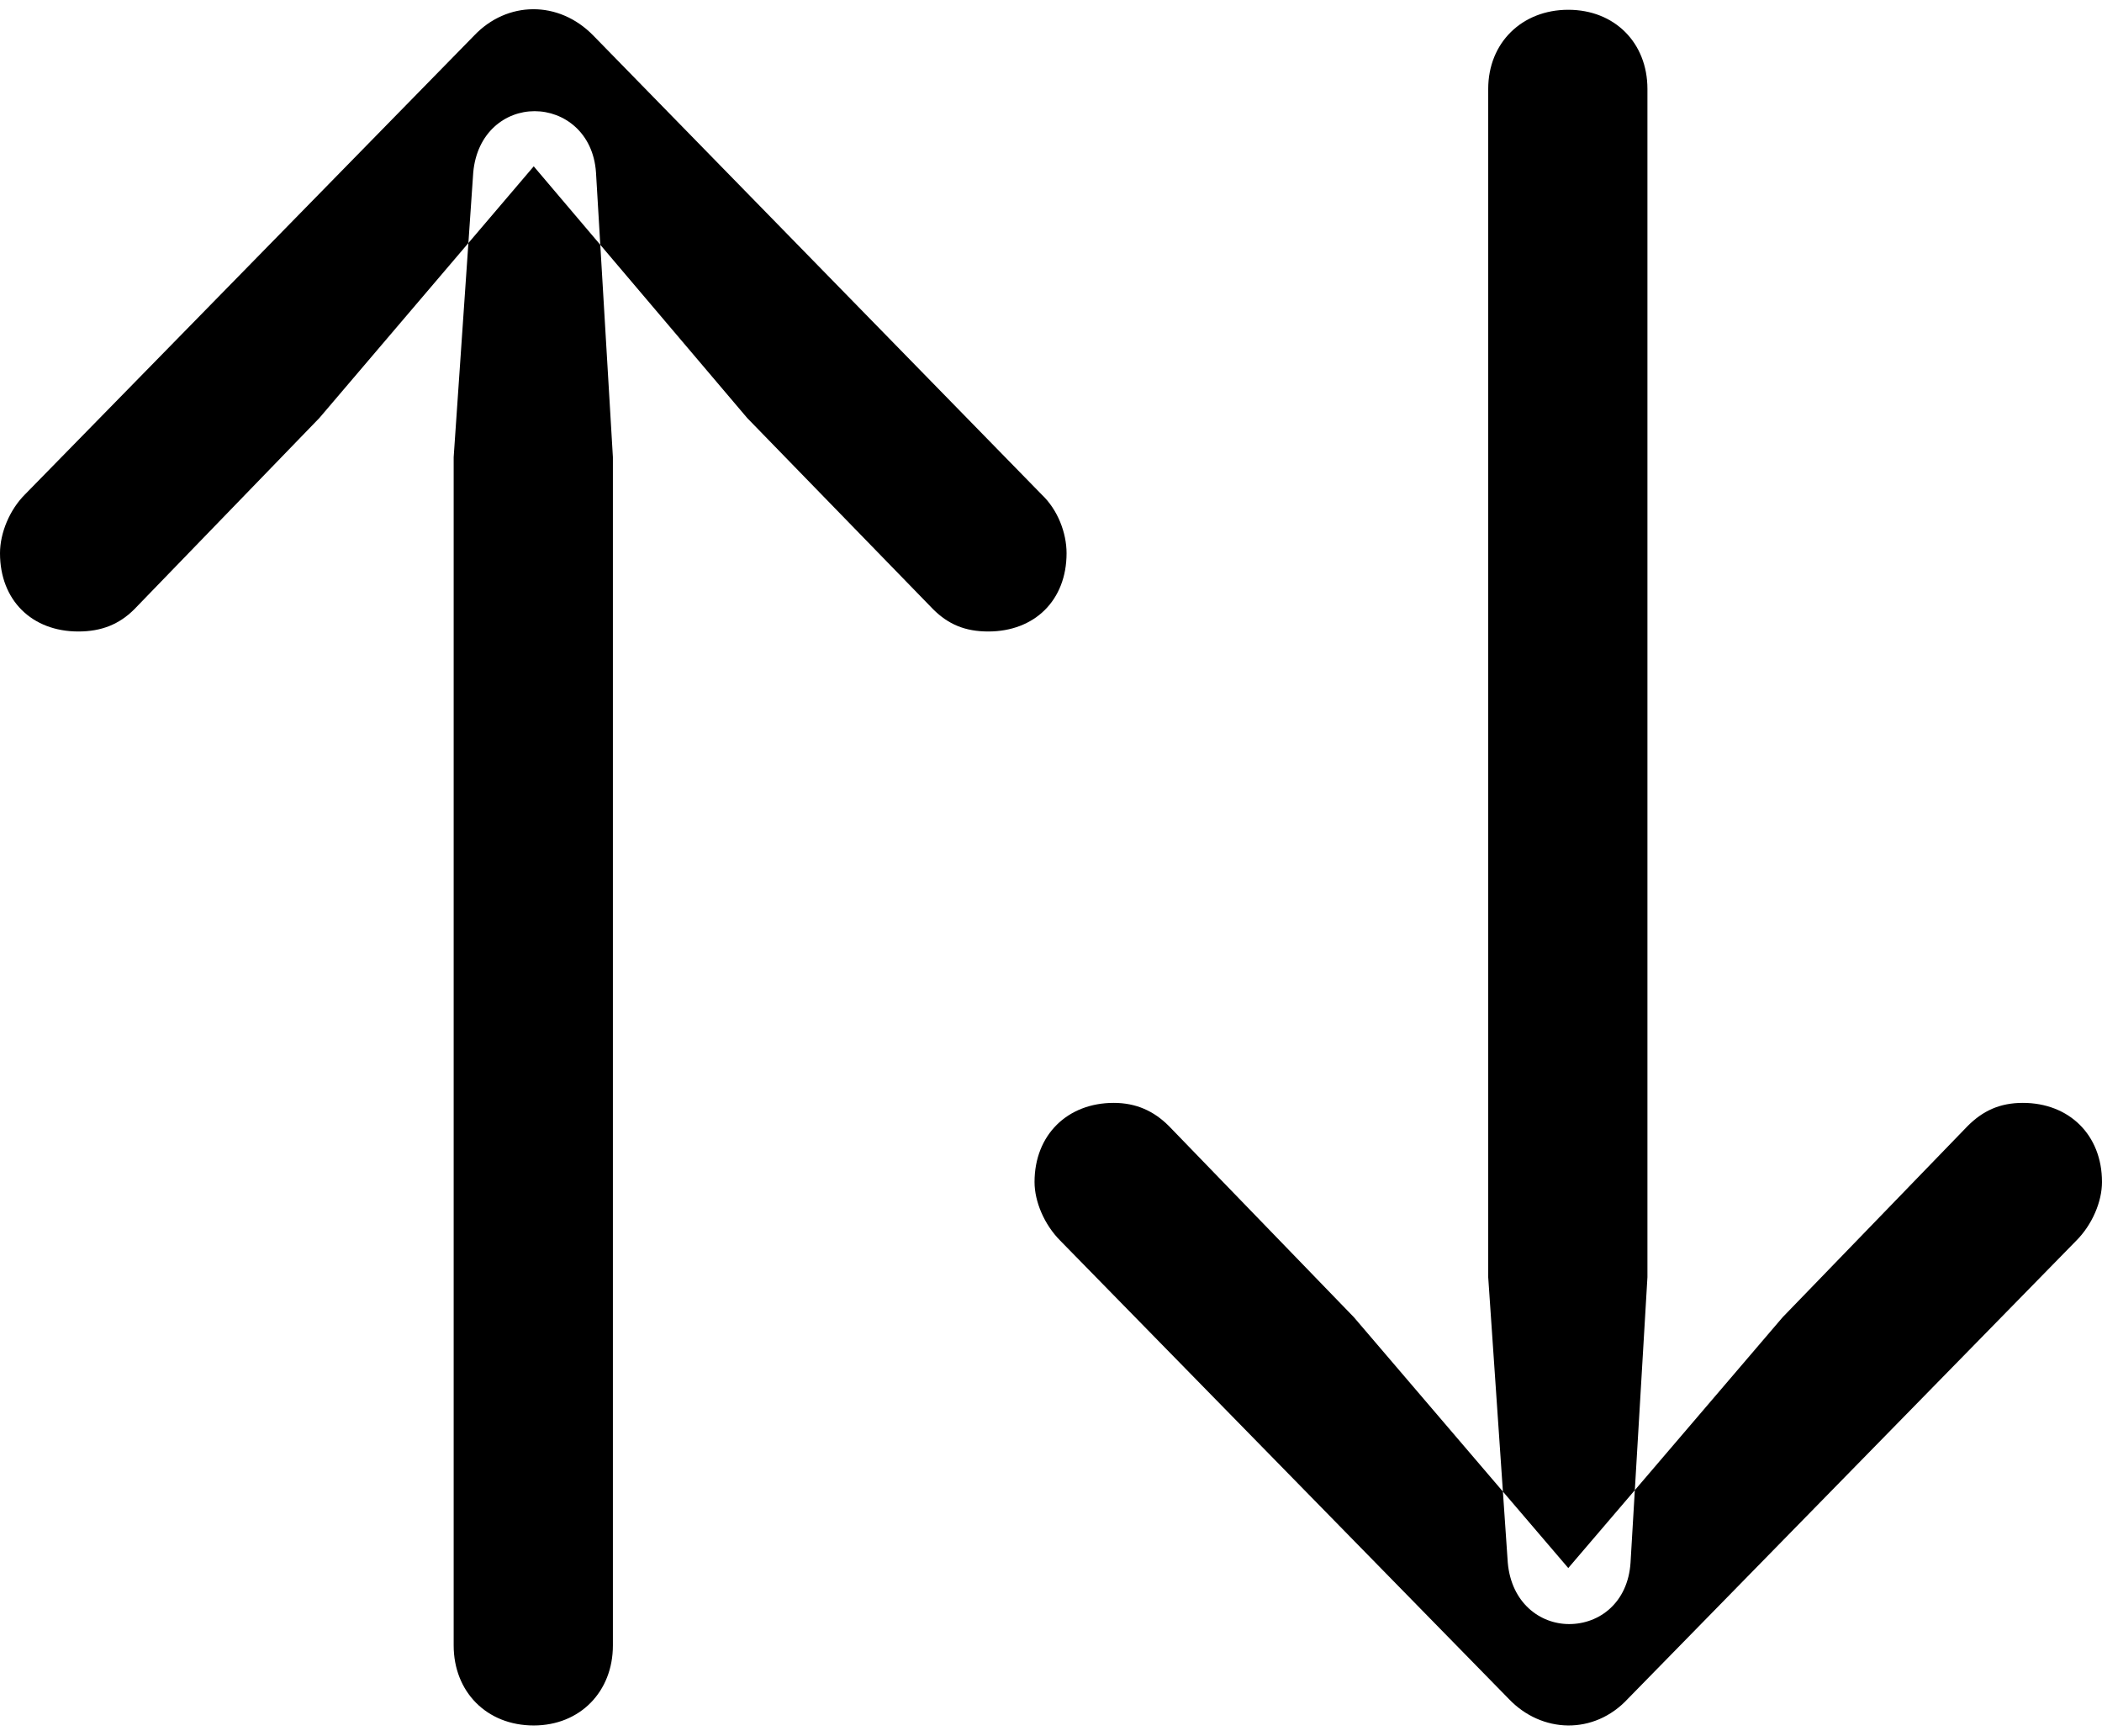
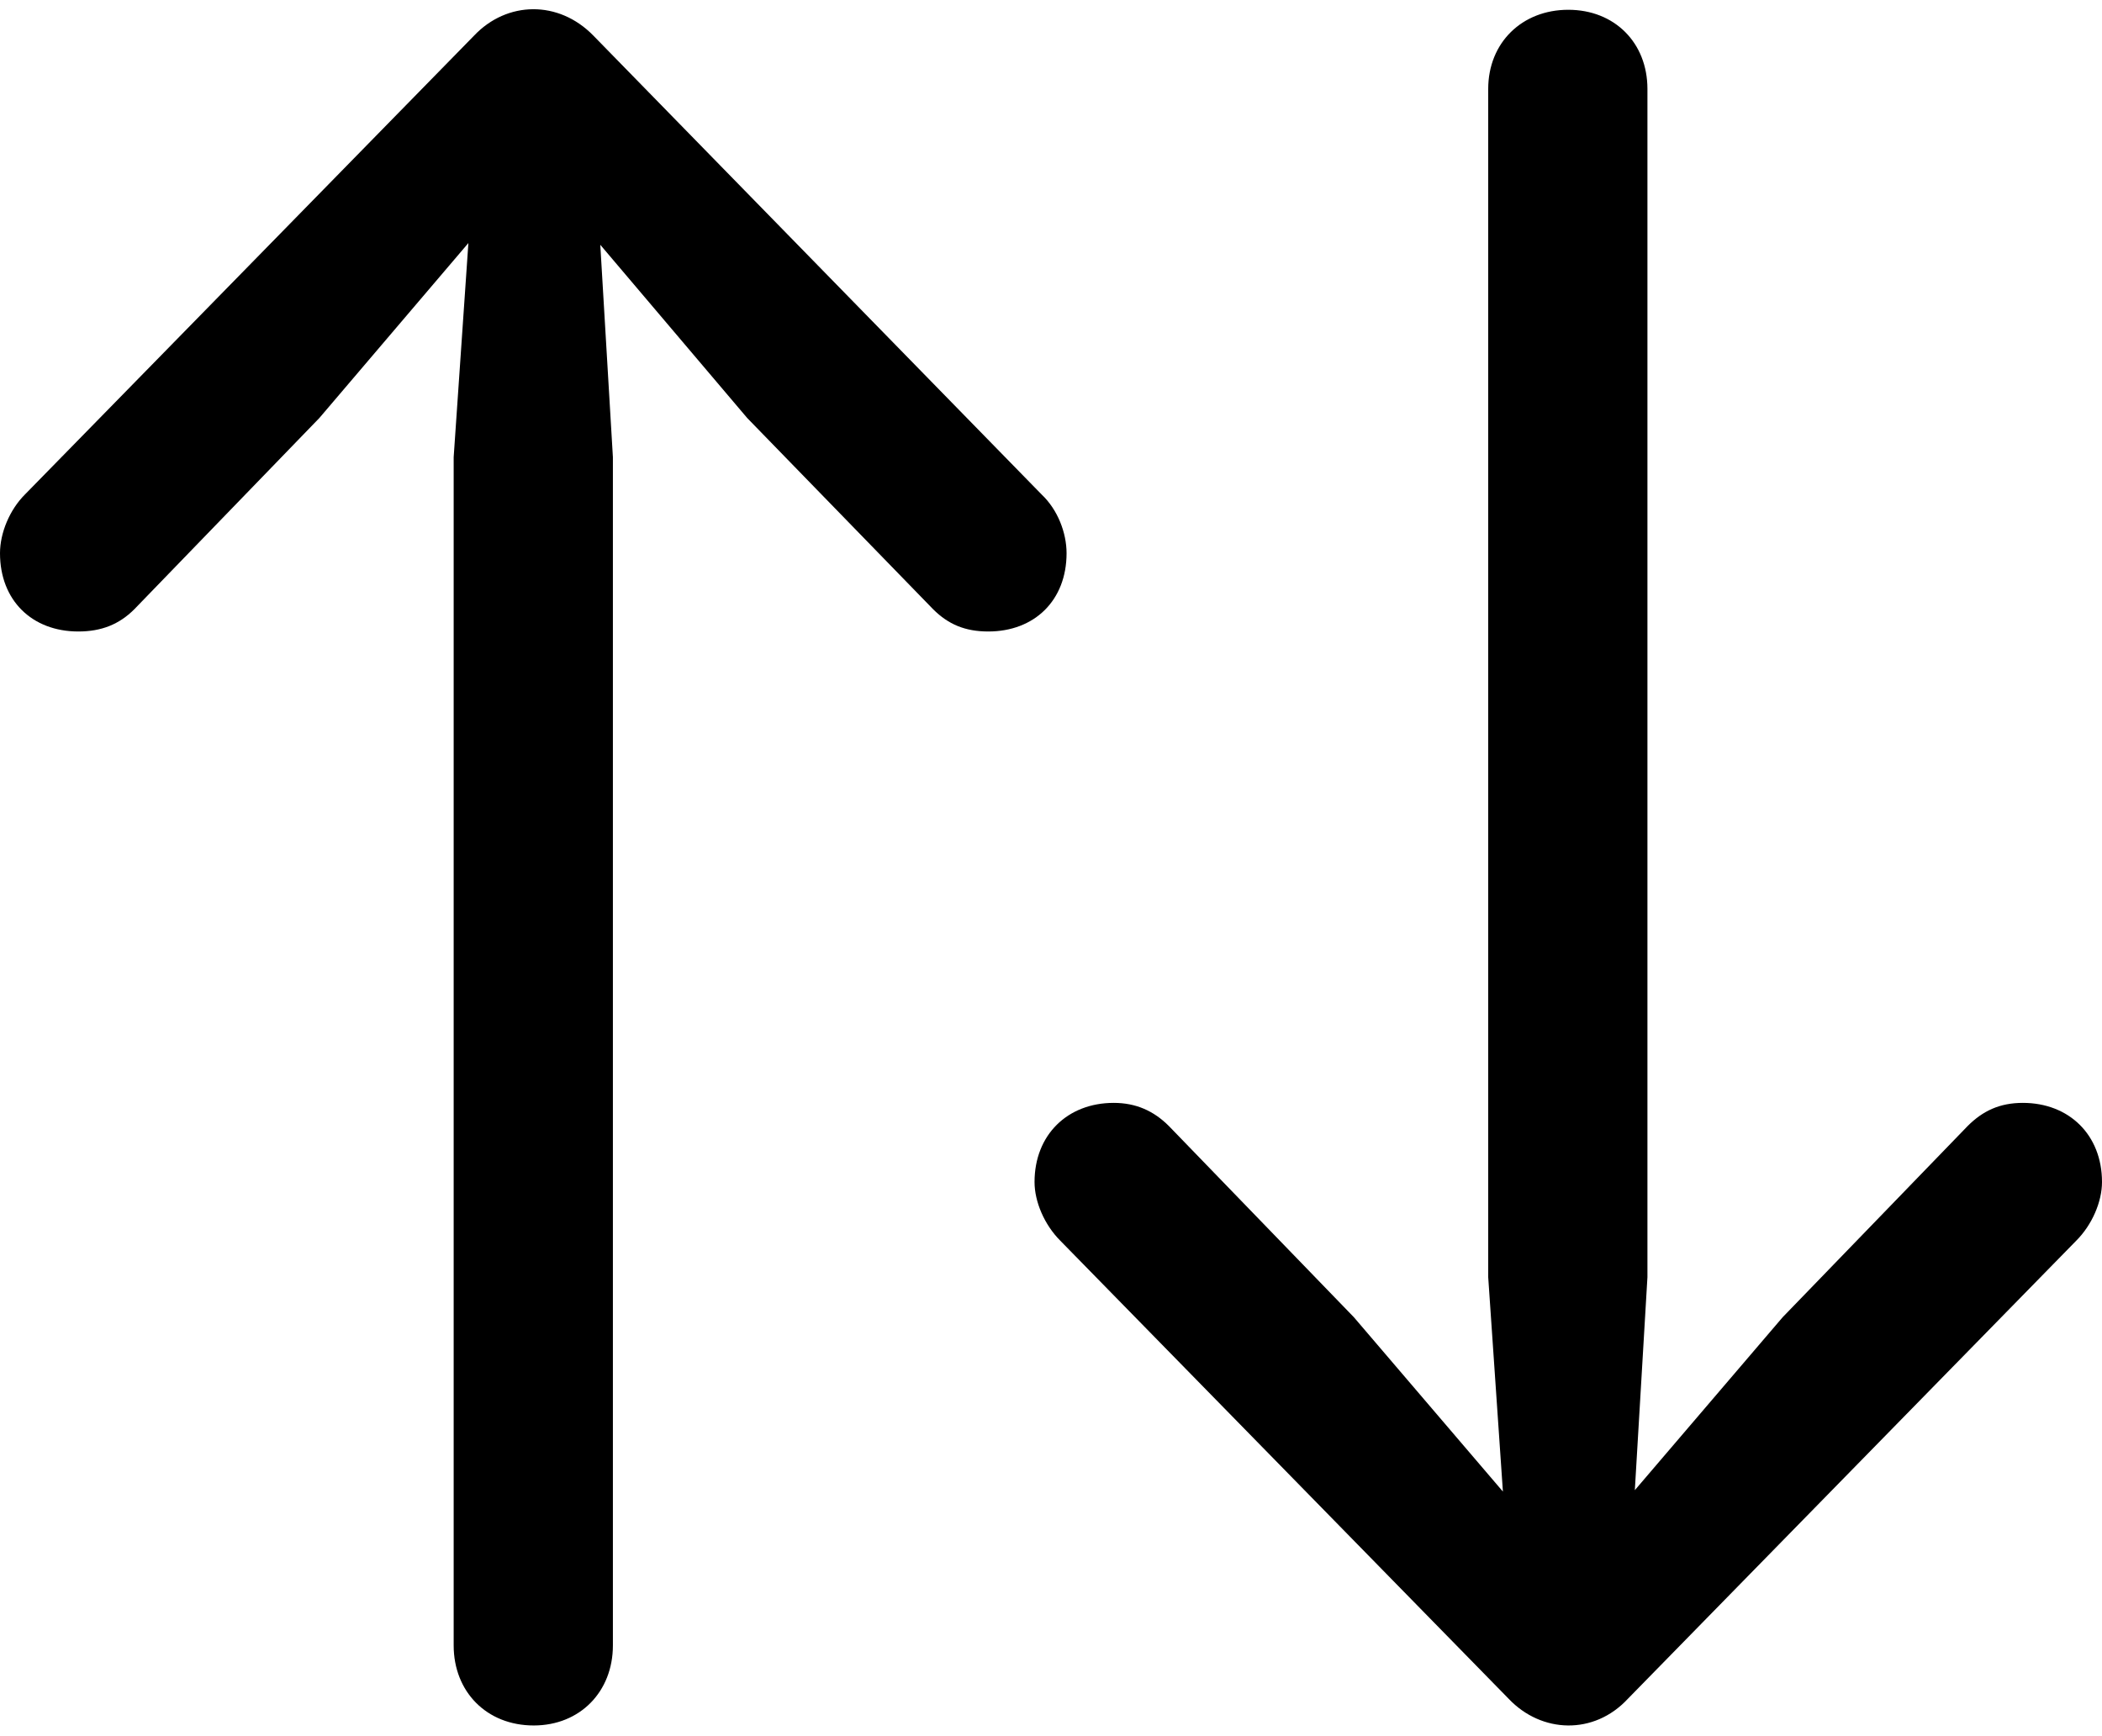
<svg xmlns="http://www.w3.org/2000/svg" viewBox="0 0 230.762 190.527">
-   <path fill-rule="evenodd" d="M 179.004 171.582 L 180.859 140.234 L 180.859 9.766 C 180.859 4.688 177.246 1.074 172.168 1.074 C 167.09 1.074 163.379 4.688 163.379 9.766 L 163.379 140.234 L 165.527 171.582 C 165.918 175.976 169.043 178.32 172.266 178.32 C 175.586 178.32 178.711 175.976 179.004 171.582 Z M 128.32 123.633 C 126.66 121.973 124.707 121.094 122.266 121.094 C 117.187 121.094 113.574 124.609 113.574 129.785 C 113.574 131.934 114.648 134.473 116.406 136.23 L 165.625 186.523 C 169.238 190.332 175 190.527 178.711 186.523 L 227.929 136.23 C 229.687 134.473 230.762 131.934 230.762 129.785 C 230.762 124.609 227.148 121.094 222.07 121.094 C 219.531 121.094 217.676 121.973 216.015 123.633 L 195.703 144.629 L 172.168 172.168 L 148.633 144.629 Z M 65.43 18.945 C 65.137 14.551 61.914 12.207 58.691 12.207 C 55.469 12.207 52.344 14.551 51.953 18.945 L 49.805 50.195 L 49.805 180.664 C 49.805 185.742 53.418 189.453 58.594 189.453 C 63.672 189.453 67.285 185.742 67.285 180.664 L 67.285 50.195 Z M 14.746 66.894 L 35.059 45.898 L 58.594 18.262 L 82.031 45.898 L 102.441 66.894 C 104.102 68.555 105.957 69.336 108.496 69.336 C 113.574 69.336 117.09 65.918 117.09 60.742 C 117.09 58.496 116.113 55.957 114.355 54.297 L 65.137 3.906 C 61.328 0 55.664 0.098 52.051 3.906 L 2.734 54.297 C 1.074 55.957 0 58.496 0 60.742 C 0 65.918 3.516 69.336 8.594 69.336 C 11.133 69.336 13.086 68.555 14.746 66.894 Z" fill="black" />
+   <path fill-rule="nonzero" d="M 179.004 171.582 L 180.859 140.234 L 180.859 9.766 C 180.859 4.688 177.246 1.074 172.168 1.074 C 167.09 1.074 163.379 4.688 163.379 9.766 L 163.379 140.234 L 165.527 171.582 C 165.918 175.976 169.043 178.32 172.266 178.32 C 175.586 178.32 178.711 175.976 179.004 171.582 Z M 128.32 123.633 C 126.66 121.973 124.707 121.094 122.266 121.094 C 117.187 121.094 113.574 124.609 113.574 129.785 C 113.574 131.934 114.648 134.473 116.406 136.23 L 165.625 186.523 C 169.238 190.332 175 190.527 178.711 186.523 L 227.929 136.23 C 229.687 134.473 230.762 131.934 230.762 129.785 C 230.762 124.609 227.148 121.094 222.07 121.094 C 219.531 121.094 217.676 121.973 216.015 123.633 L 195.703 144.629 L 172.168 172.168 L 148.633 144.629 Z M 65.43 18.945 C 65.137 14.551 61.914 12.207 58.691 12.207 C 55.469 12.207 52.344 14.551 51.953 18.945 L 49.805 50.195 L 49.805 180.664 C 49.805 185.742 53.418 189.453 58.594 189.453 C 63.672 189.453 67.285 185.742 67.285 180.664 L 67.285 50.195 Z M 14.746 66.894 L 35.059 45.898 L 58.594 18.262 L 82.031 45.898 L 102.441 66.894 C 104.102 68.555 105.957 69.336 108.496 69.336 C 113.574 69.336 117.09 65.918 117.09 60.742 C 117.09 58.496 116.113 55.957 114.355 54.297 L 65.137 3.906 C 61.328 0 55.664 0.098 52.051 3.906 L 2.734 54.297 C 1.074 55.957 0 58.496 0 60.742 C 0 65.918 3.516 69.336 8.594 69.336 C 11.133 69.336 13.086 68.555 14.746 66.894 Z" fill="black" />
</svg>
